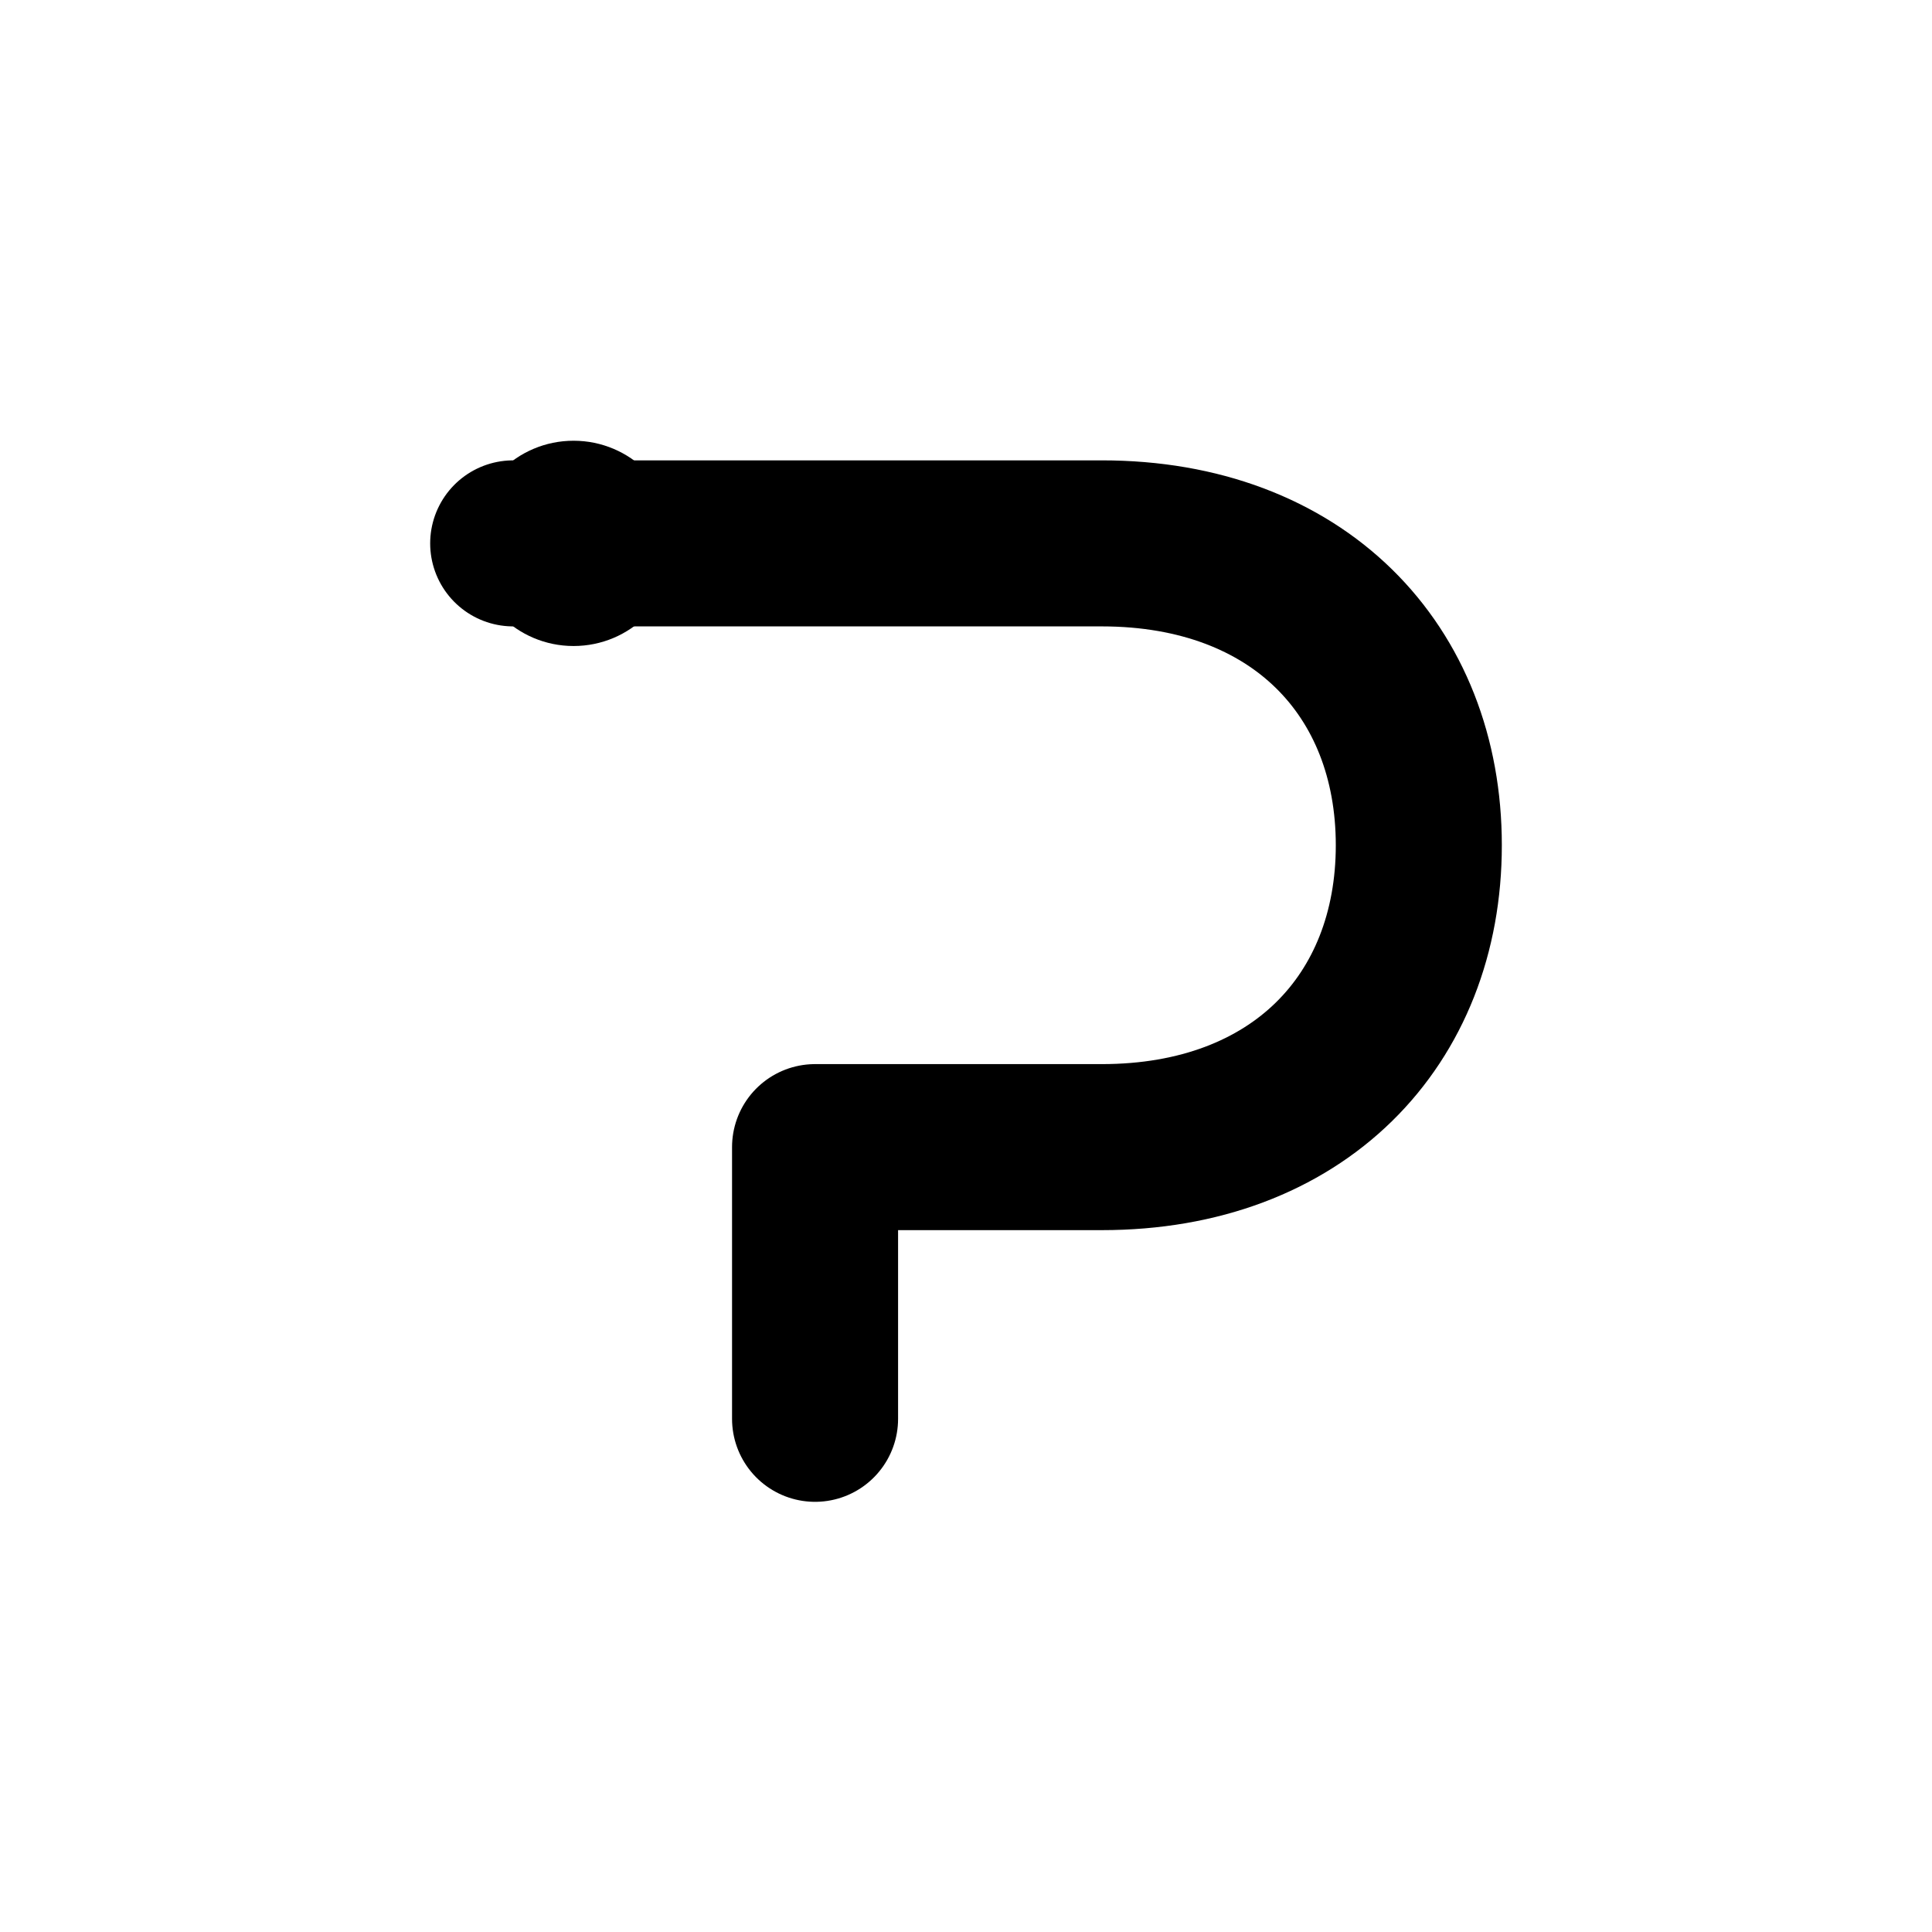
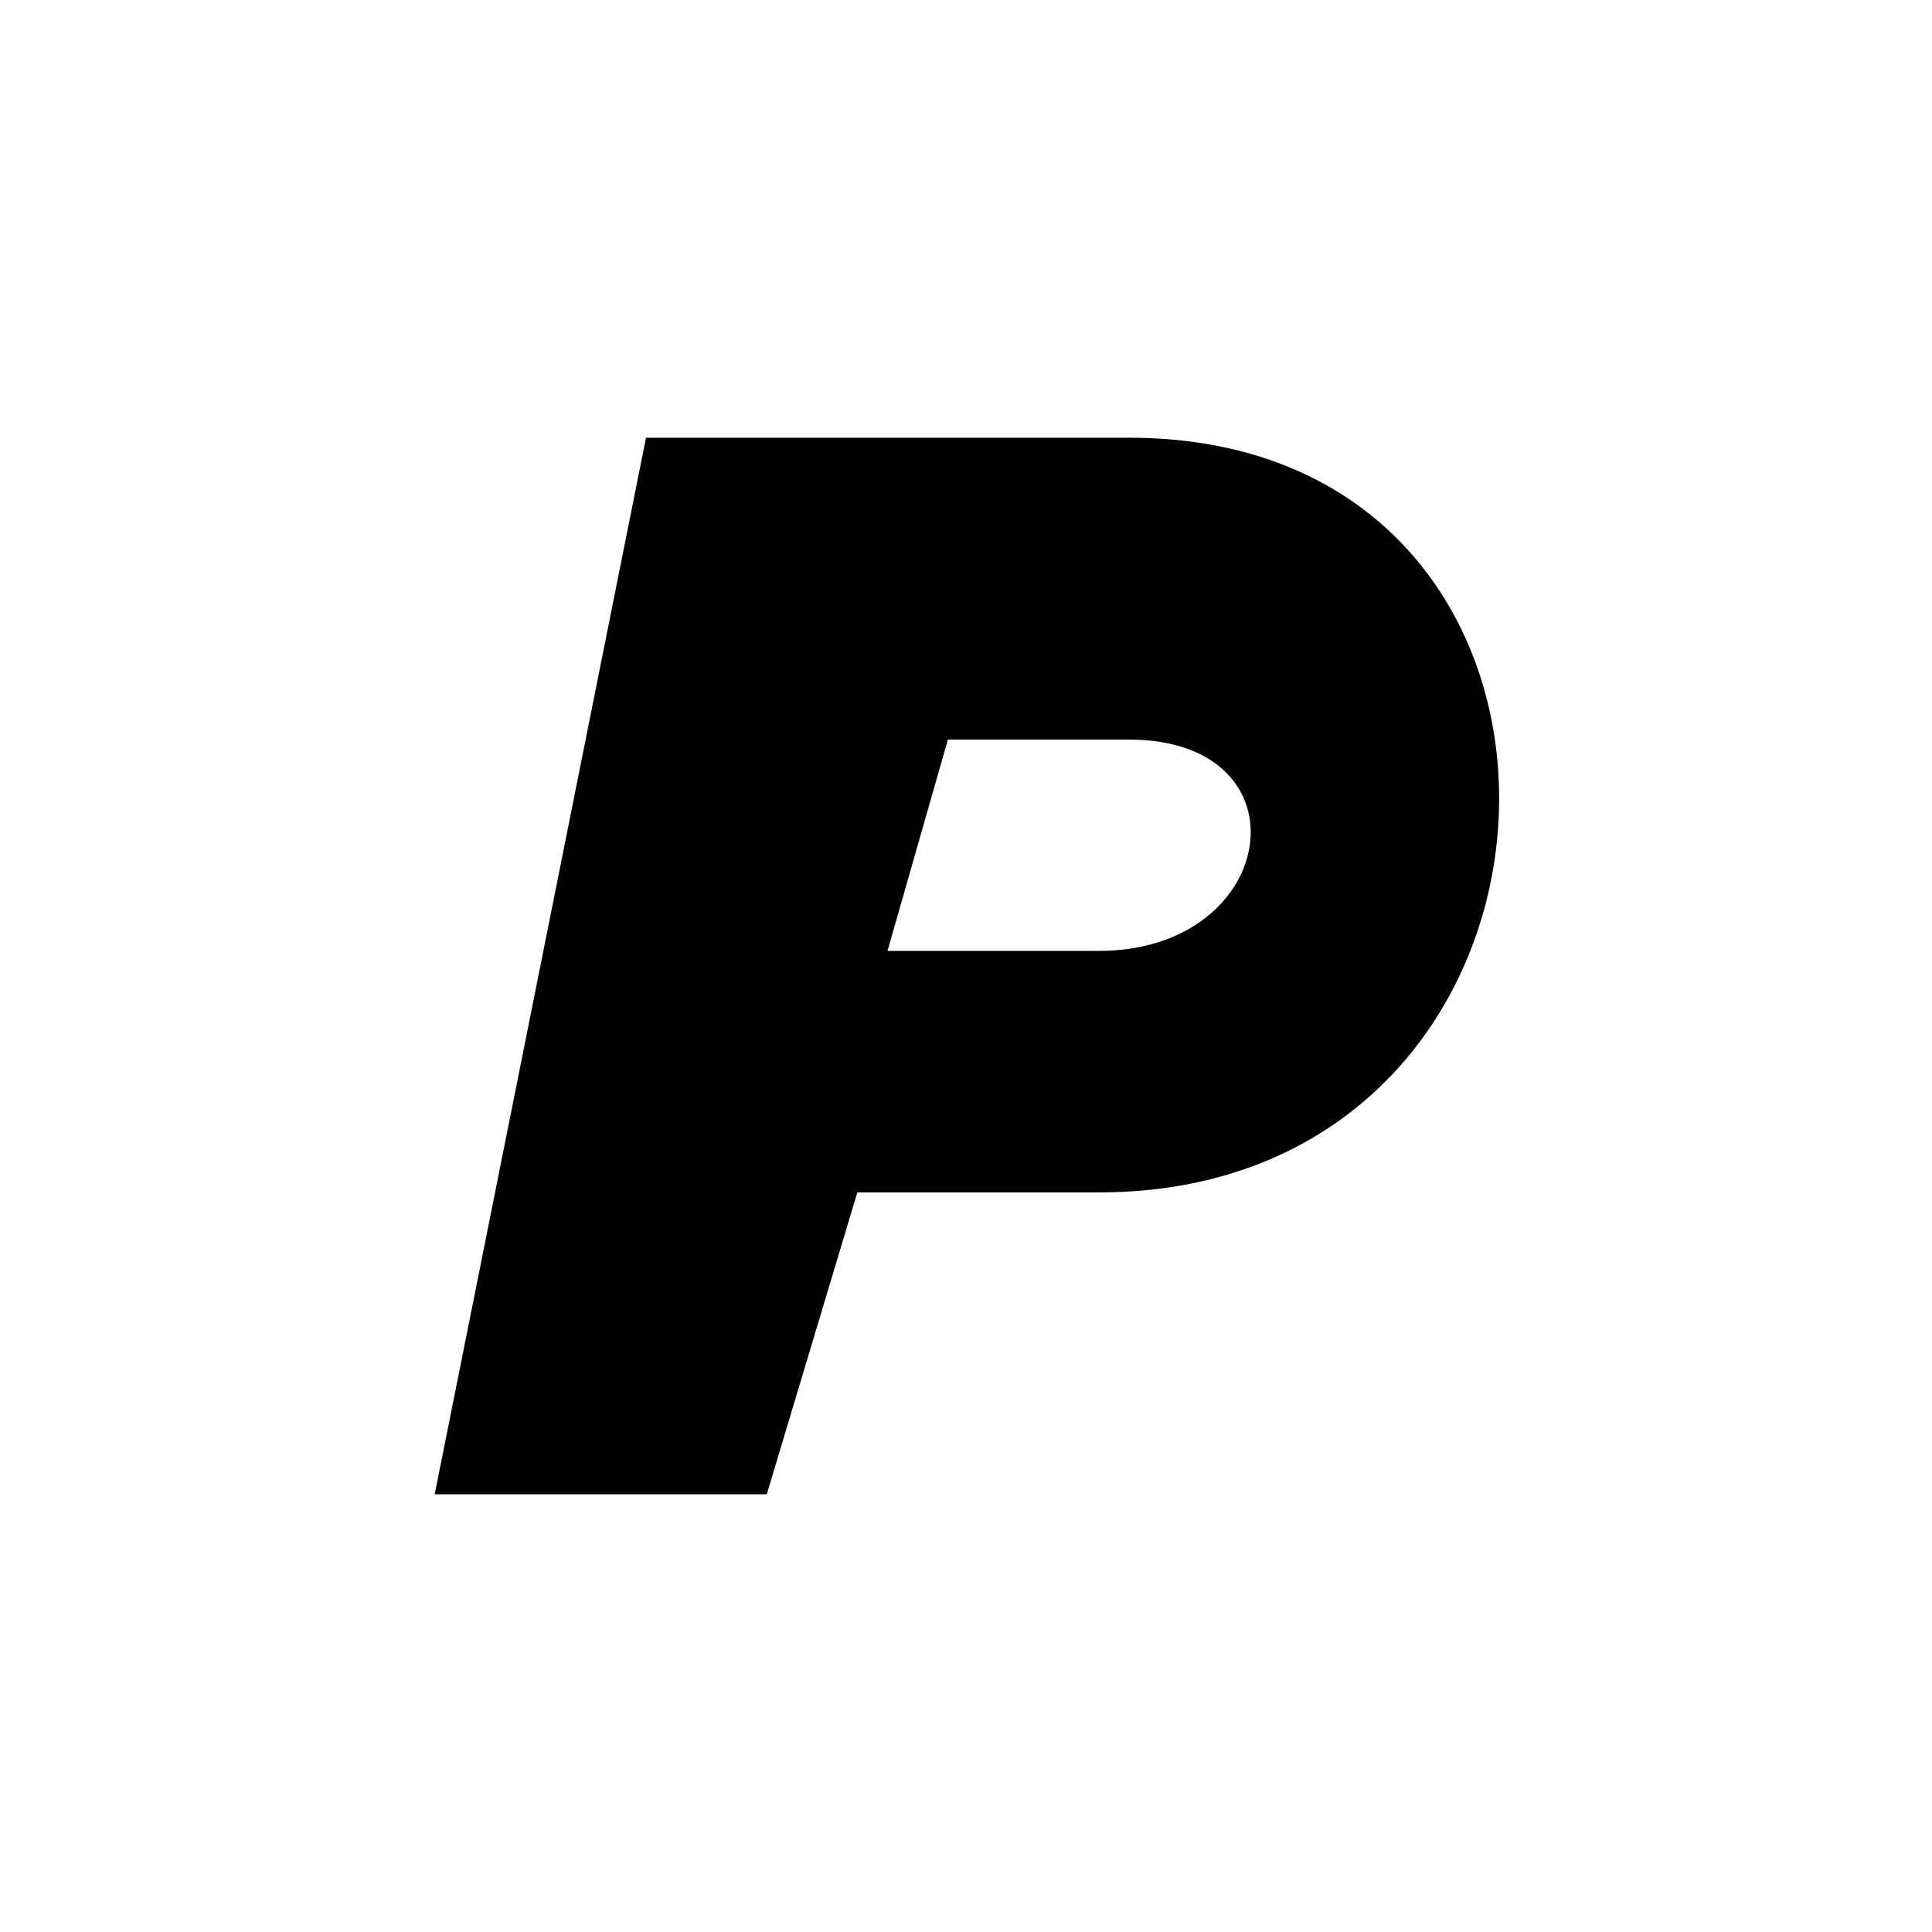
<svg xmlns="http://www.w3.org/2000/svg" width="32" height="32" viewBox="0 0 64 64" fill="none">
-   <path d="M17 18h19.5C43 18 47 22.2 47 28s-4 10-10.5 10H27v9" stroke="currentColor" stroke-width="5.5" stroke-linecap="round" stroke-linejoin="round" />
-   <circle cx="19" cy="18" r="3.4" fill="currentColor" />
+   <path d="M21.4 14.5h16c17 0 16 25-1 25h-8l-3 10H14.4Zm10 10-2 7h7c6 0 7-7 1-7Z" fill="currentColor" />
</svg>
